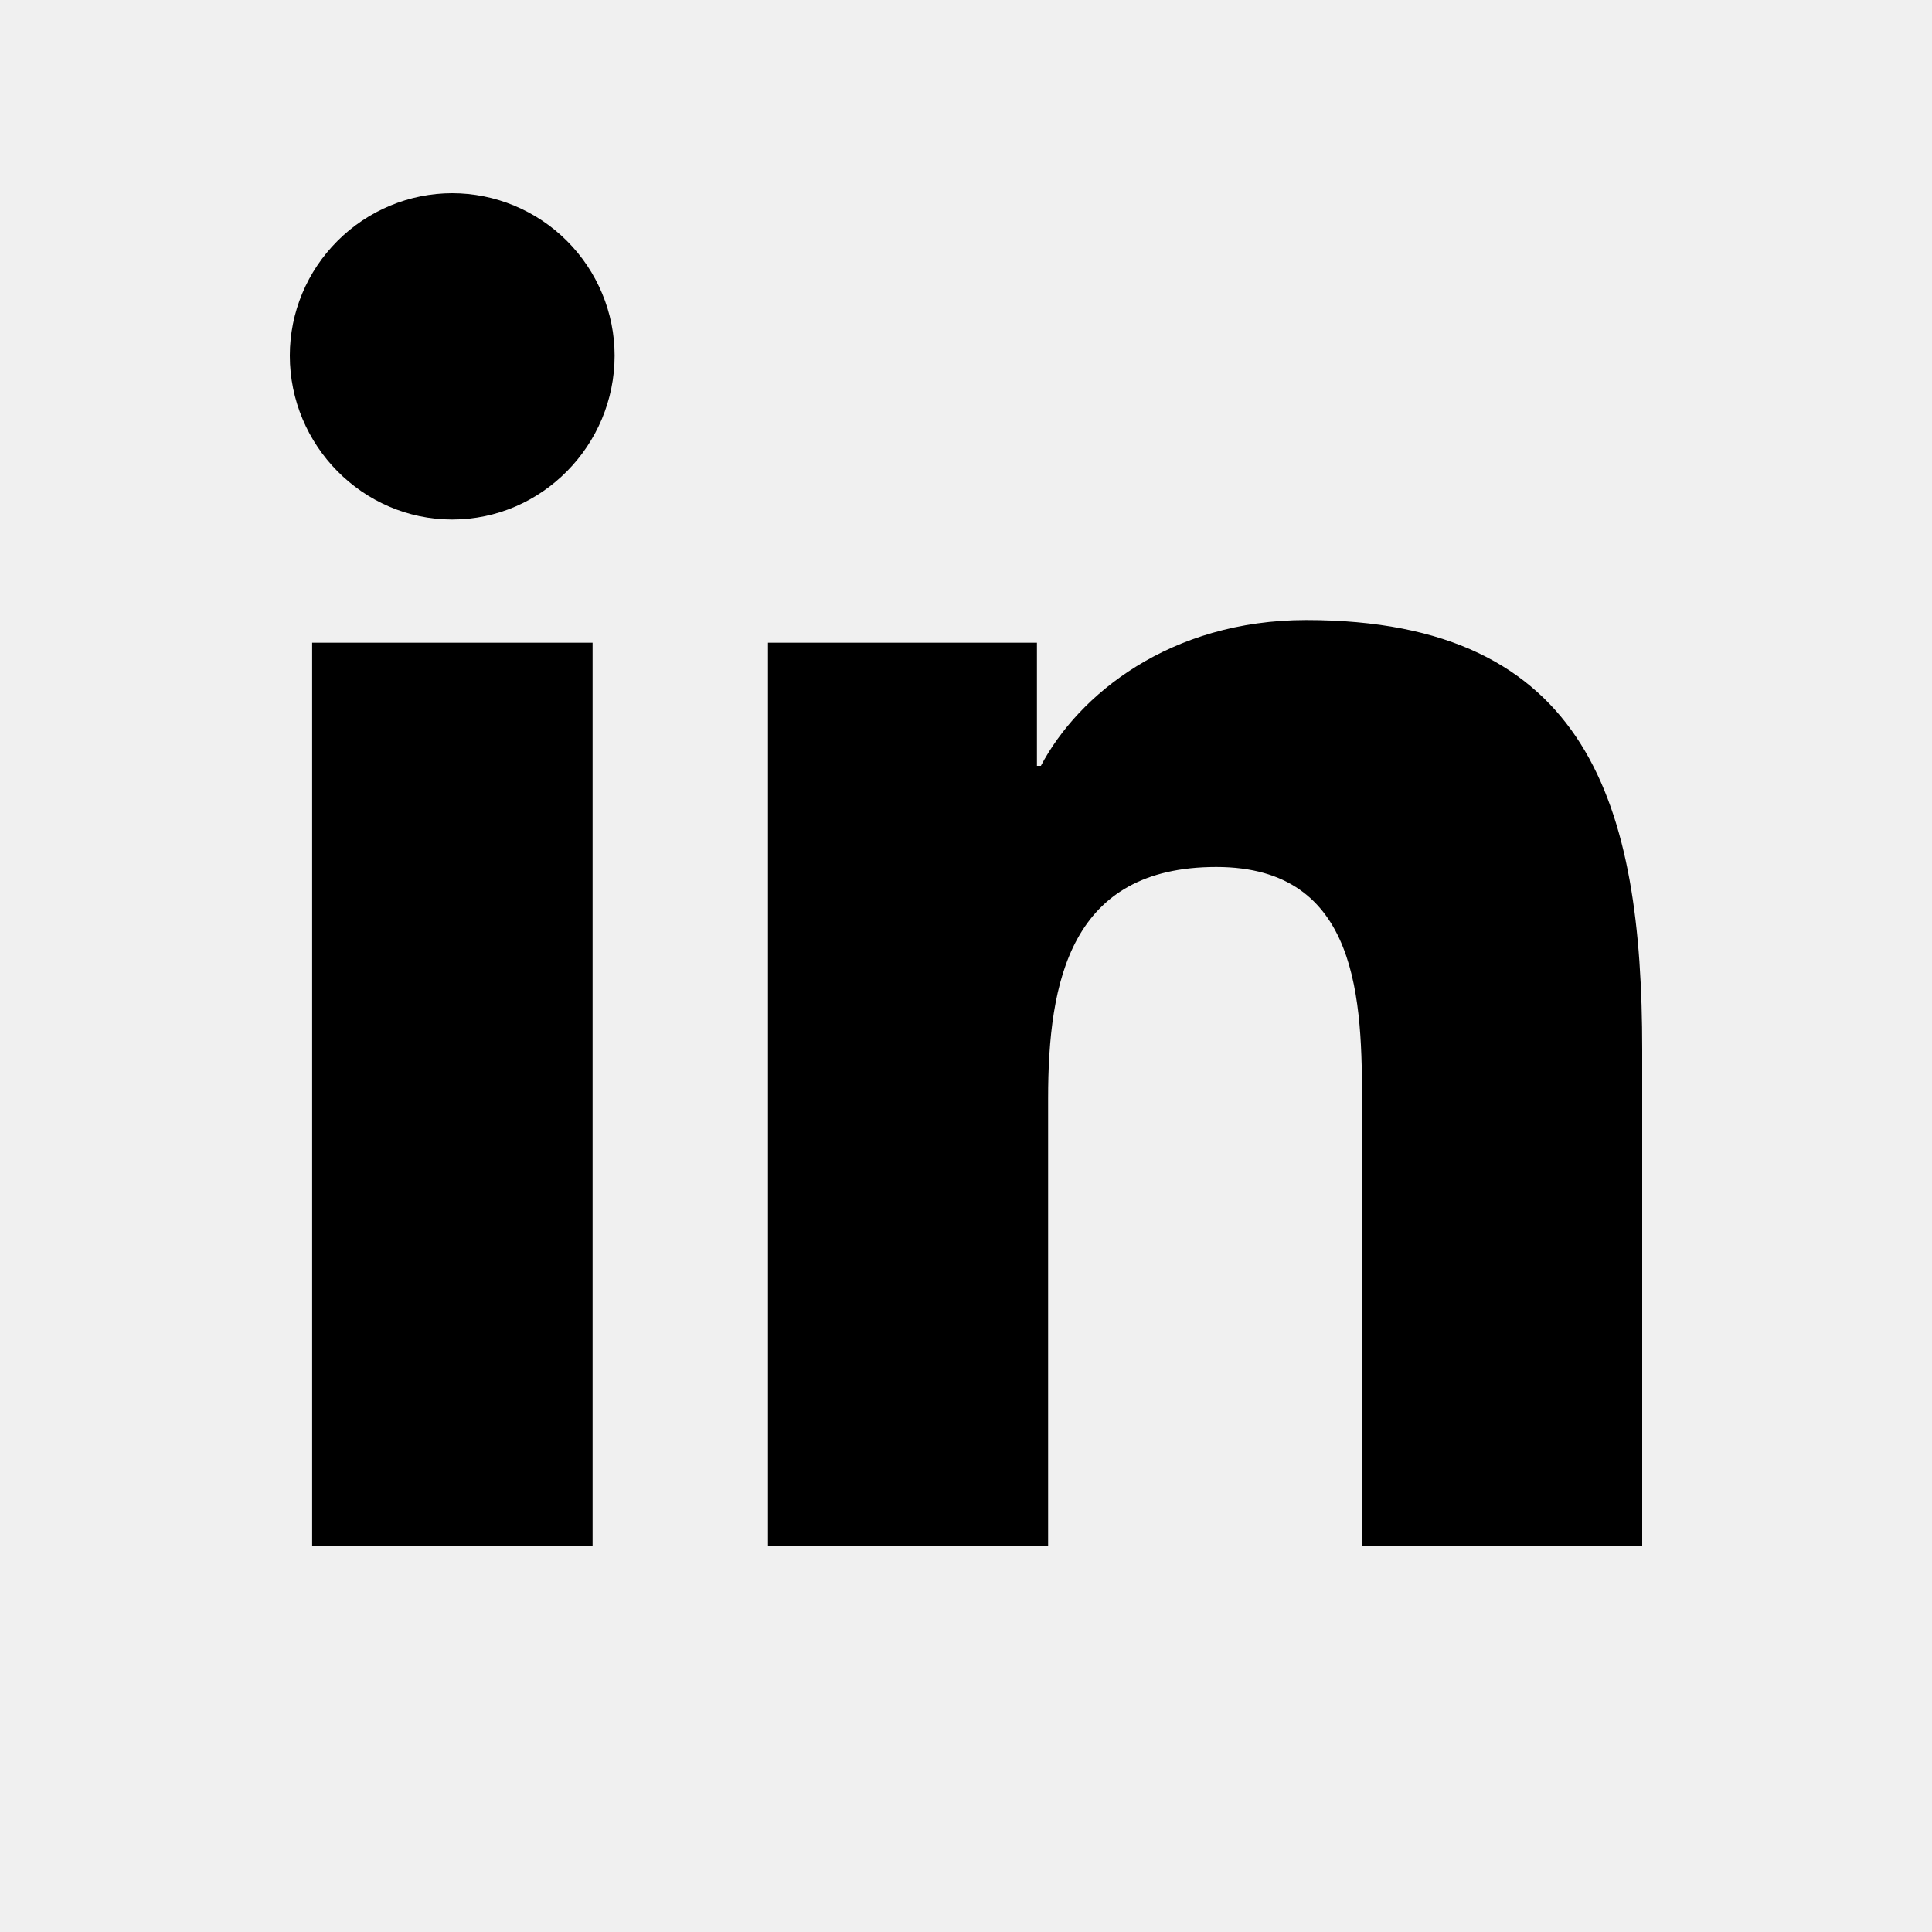
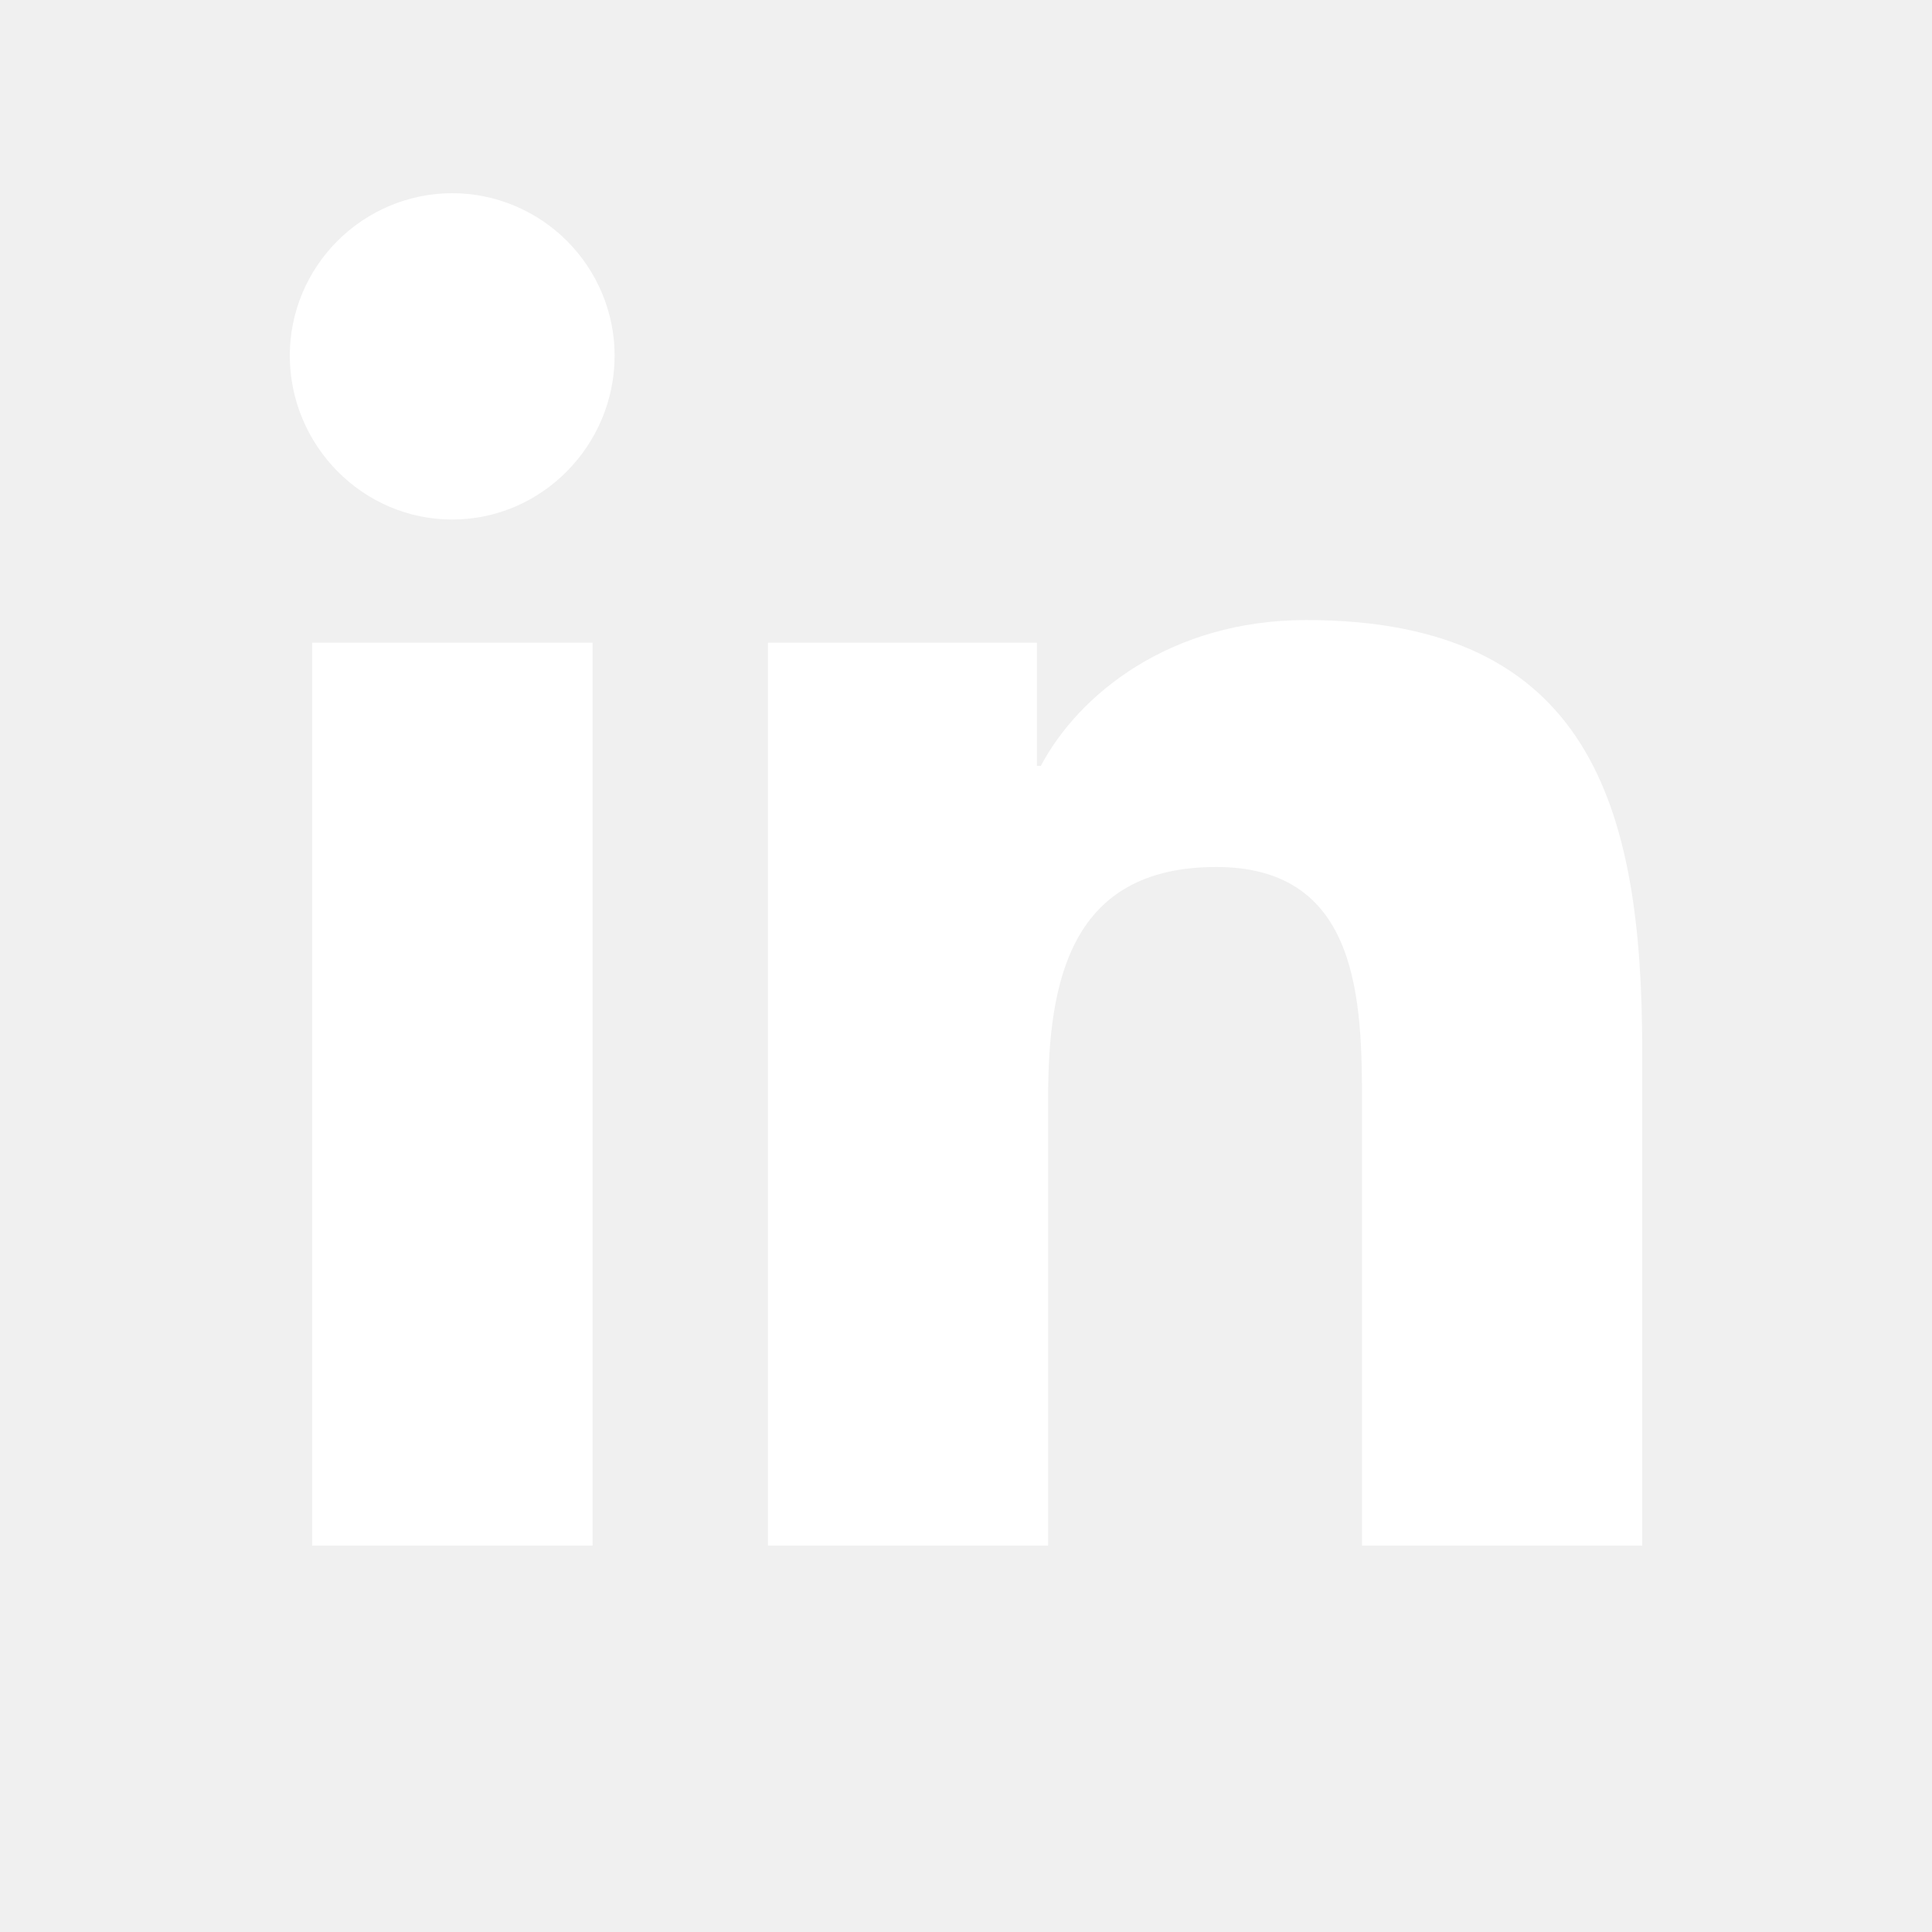
<svg xmlns="http://www.w3.org/2000/svg" viewBox="0 0 640 640">
-   <path d="M196.3 512L103.4 512L103.4 212.9L196.3 212.9L196.3 512zM149.8 172.1C120.1 172.1 96 147.5 96 117.8C96 103.5 101.7 89.9 111.8 79.8C121.9 69.7 135.6 64 149.8 64C164 64 177.7 69.7 187.8 79.8C197.9 89.9 203.6 103.6 203.6 117.8C203.6 147.5 179.5 172.1 149.8 172.1zM543.9 512L451.2 512L451.2 366.4C451.2 331.7 450.5 287.2 402.9 287.2C354.6 287.2 347.2 324.9 347.2 363.9L347.2 512L254.4 512L254.4 212.9L343.5 212.9L343.5 253.7L344.8 253.7C357.2 230.2 387.5 205.4 432.7 205.4C526.7 205.4 544 267.3 544 347.7L544 512L543.9 512z" />
+   <path fill="#ffffff" d="M196.3 512L103.4 512L103.4 212.9L196.3 212.9L196.3 512zM149.8 172.1C120.1 172.1 96 147.5 96 117.8C96 103.5 101.7 89.9 111.8 79.8C121.9 69.7 135.6 64 149.8 64C164 64 177.7 69.7 187.8 79.8C197.9 89.9 203.6 103.6 203.6 117.8C203.6 147.5 179.5 172.1 149.8 172.1zM543.9 512L451.2 512L451.2 366.4C451.2 331.7 450.5 287.2 402.9 287.2C354.6 287.2 347.2 324.9 347.2 363.9L347.2 512L254.4 512L254.4 212.9L343.5 212.9L343.5 253.7L344.8 253.7C357.2 230.2 387.5 205.4 432.7 205.4C526.7 205.4 544 267.3 544 347.7L544 512L543.9 512z" />
</svg>
